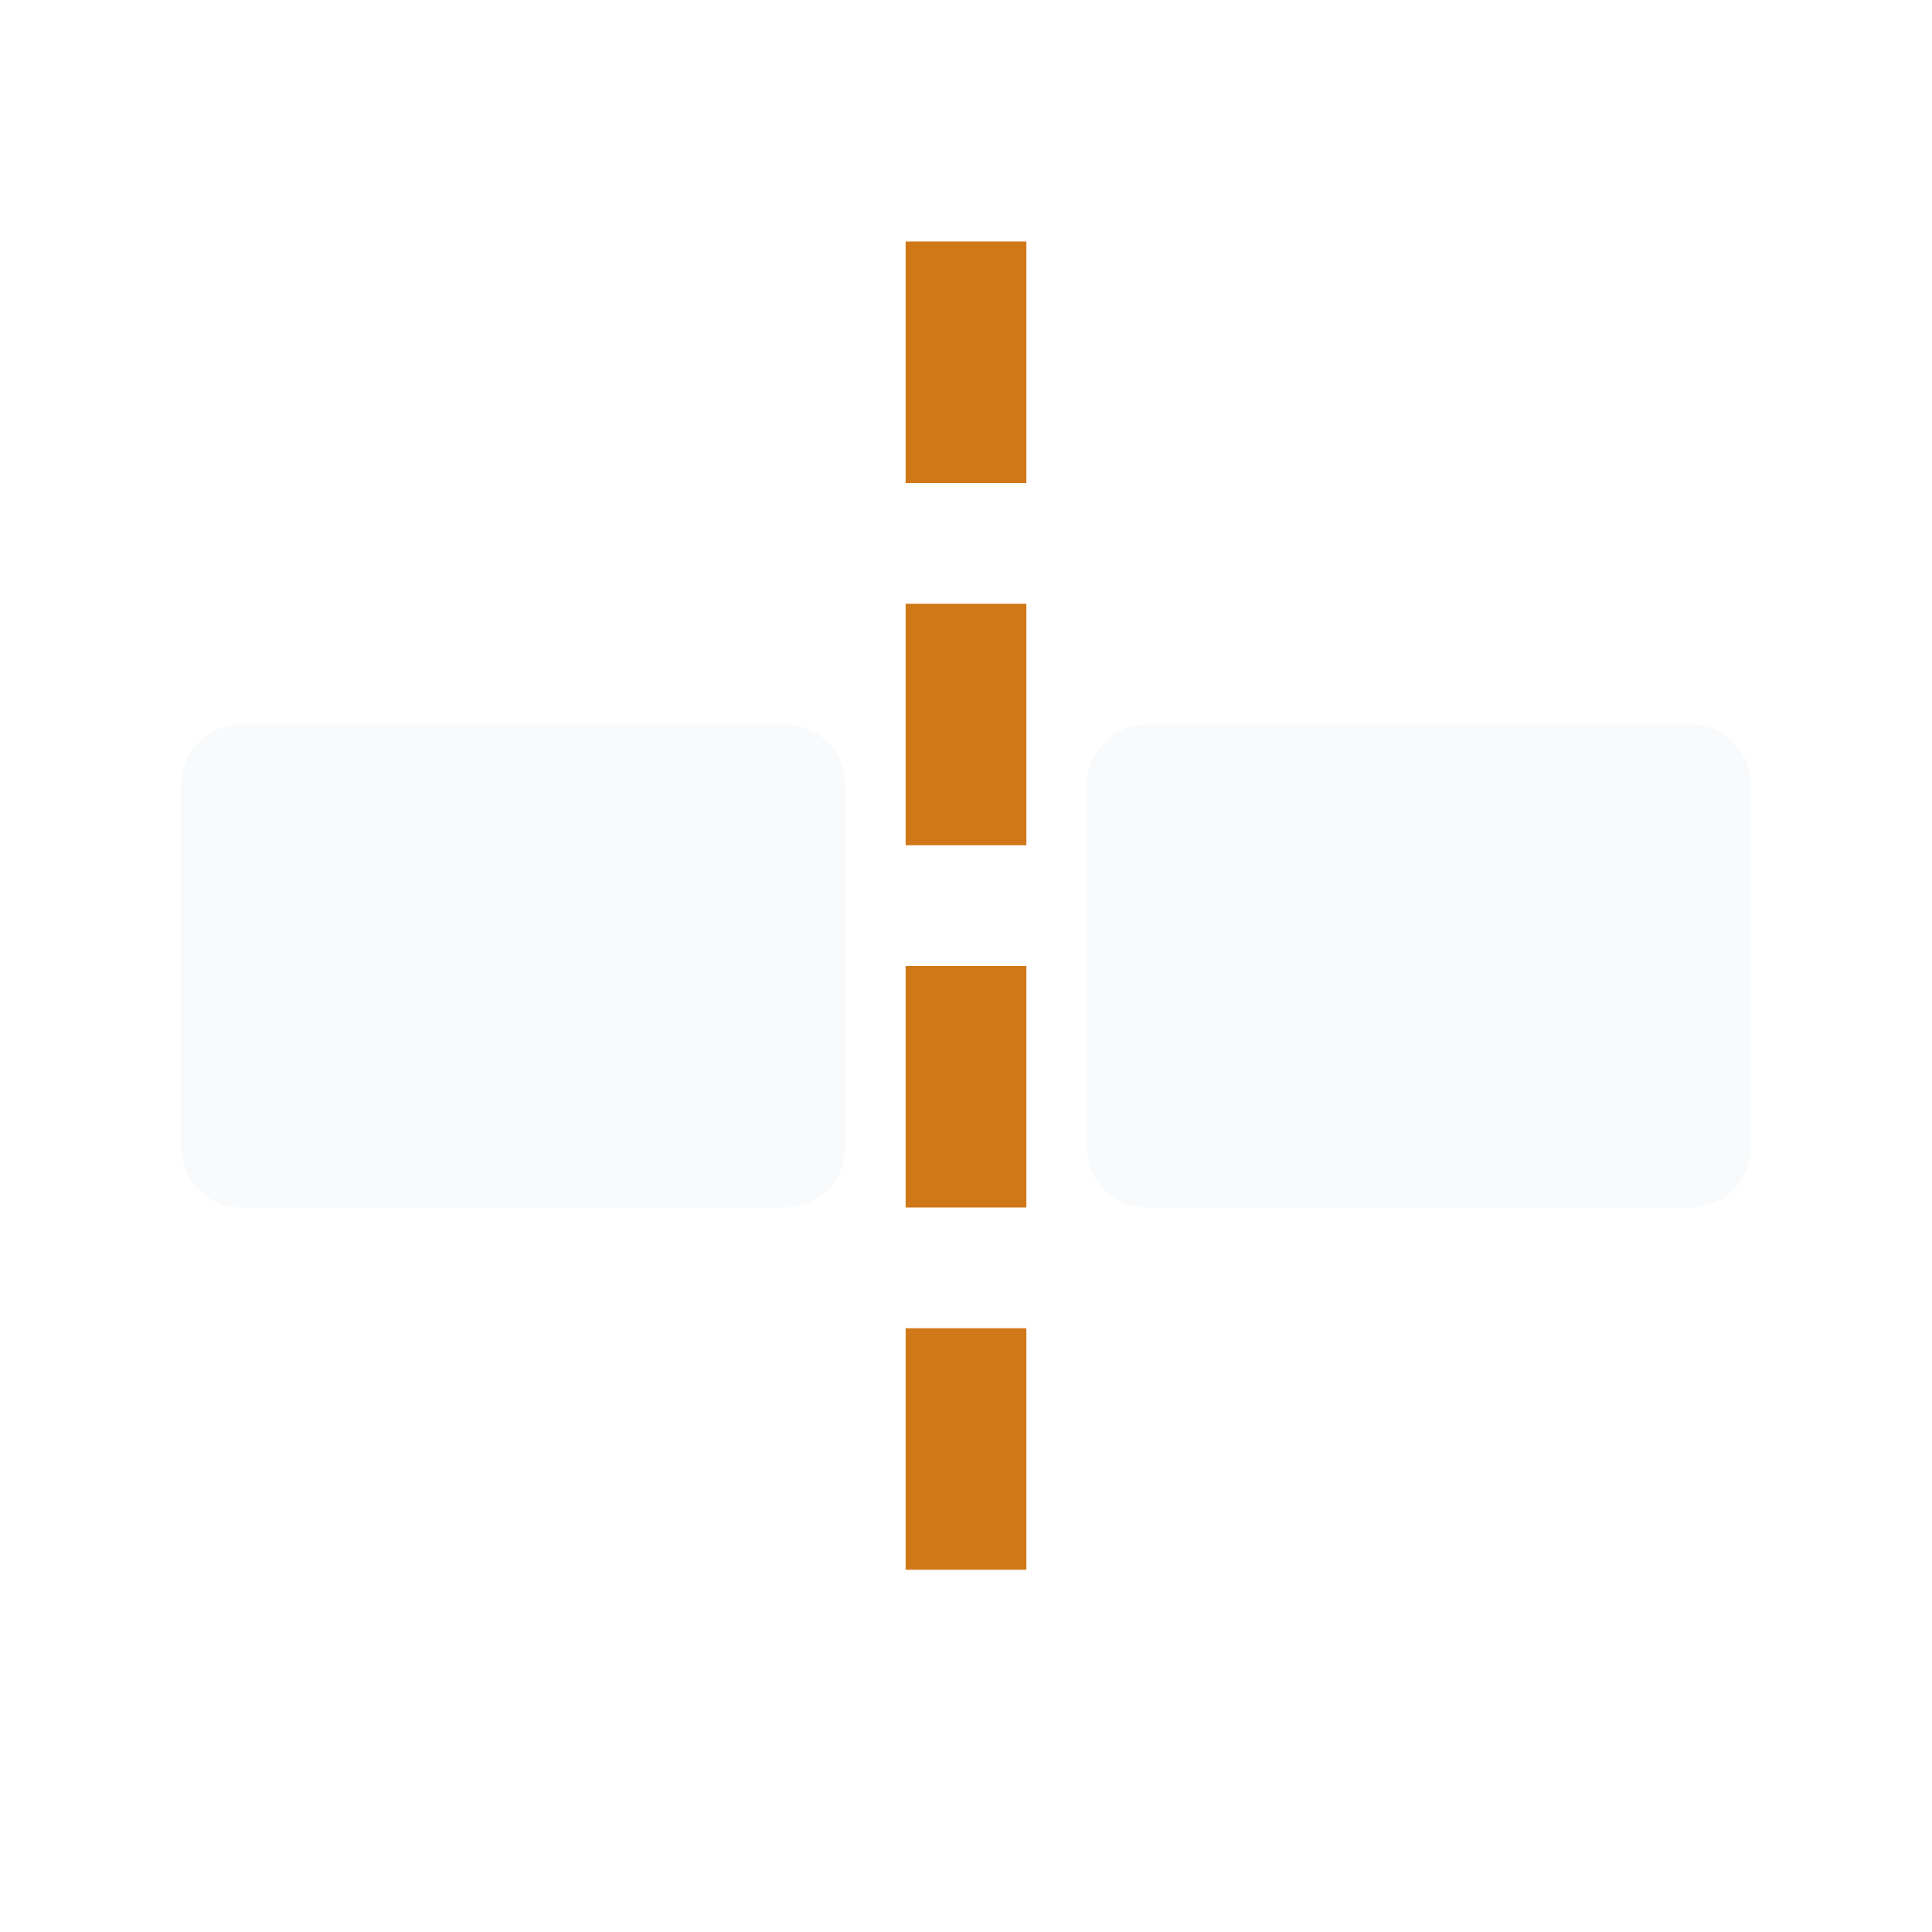
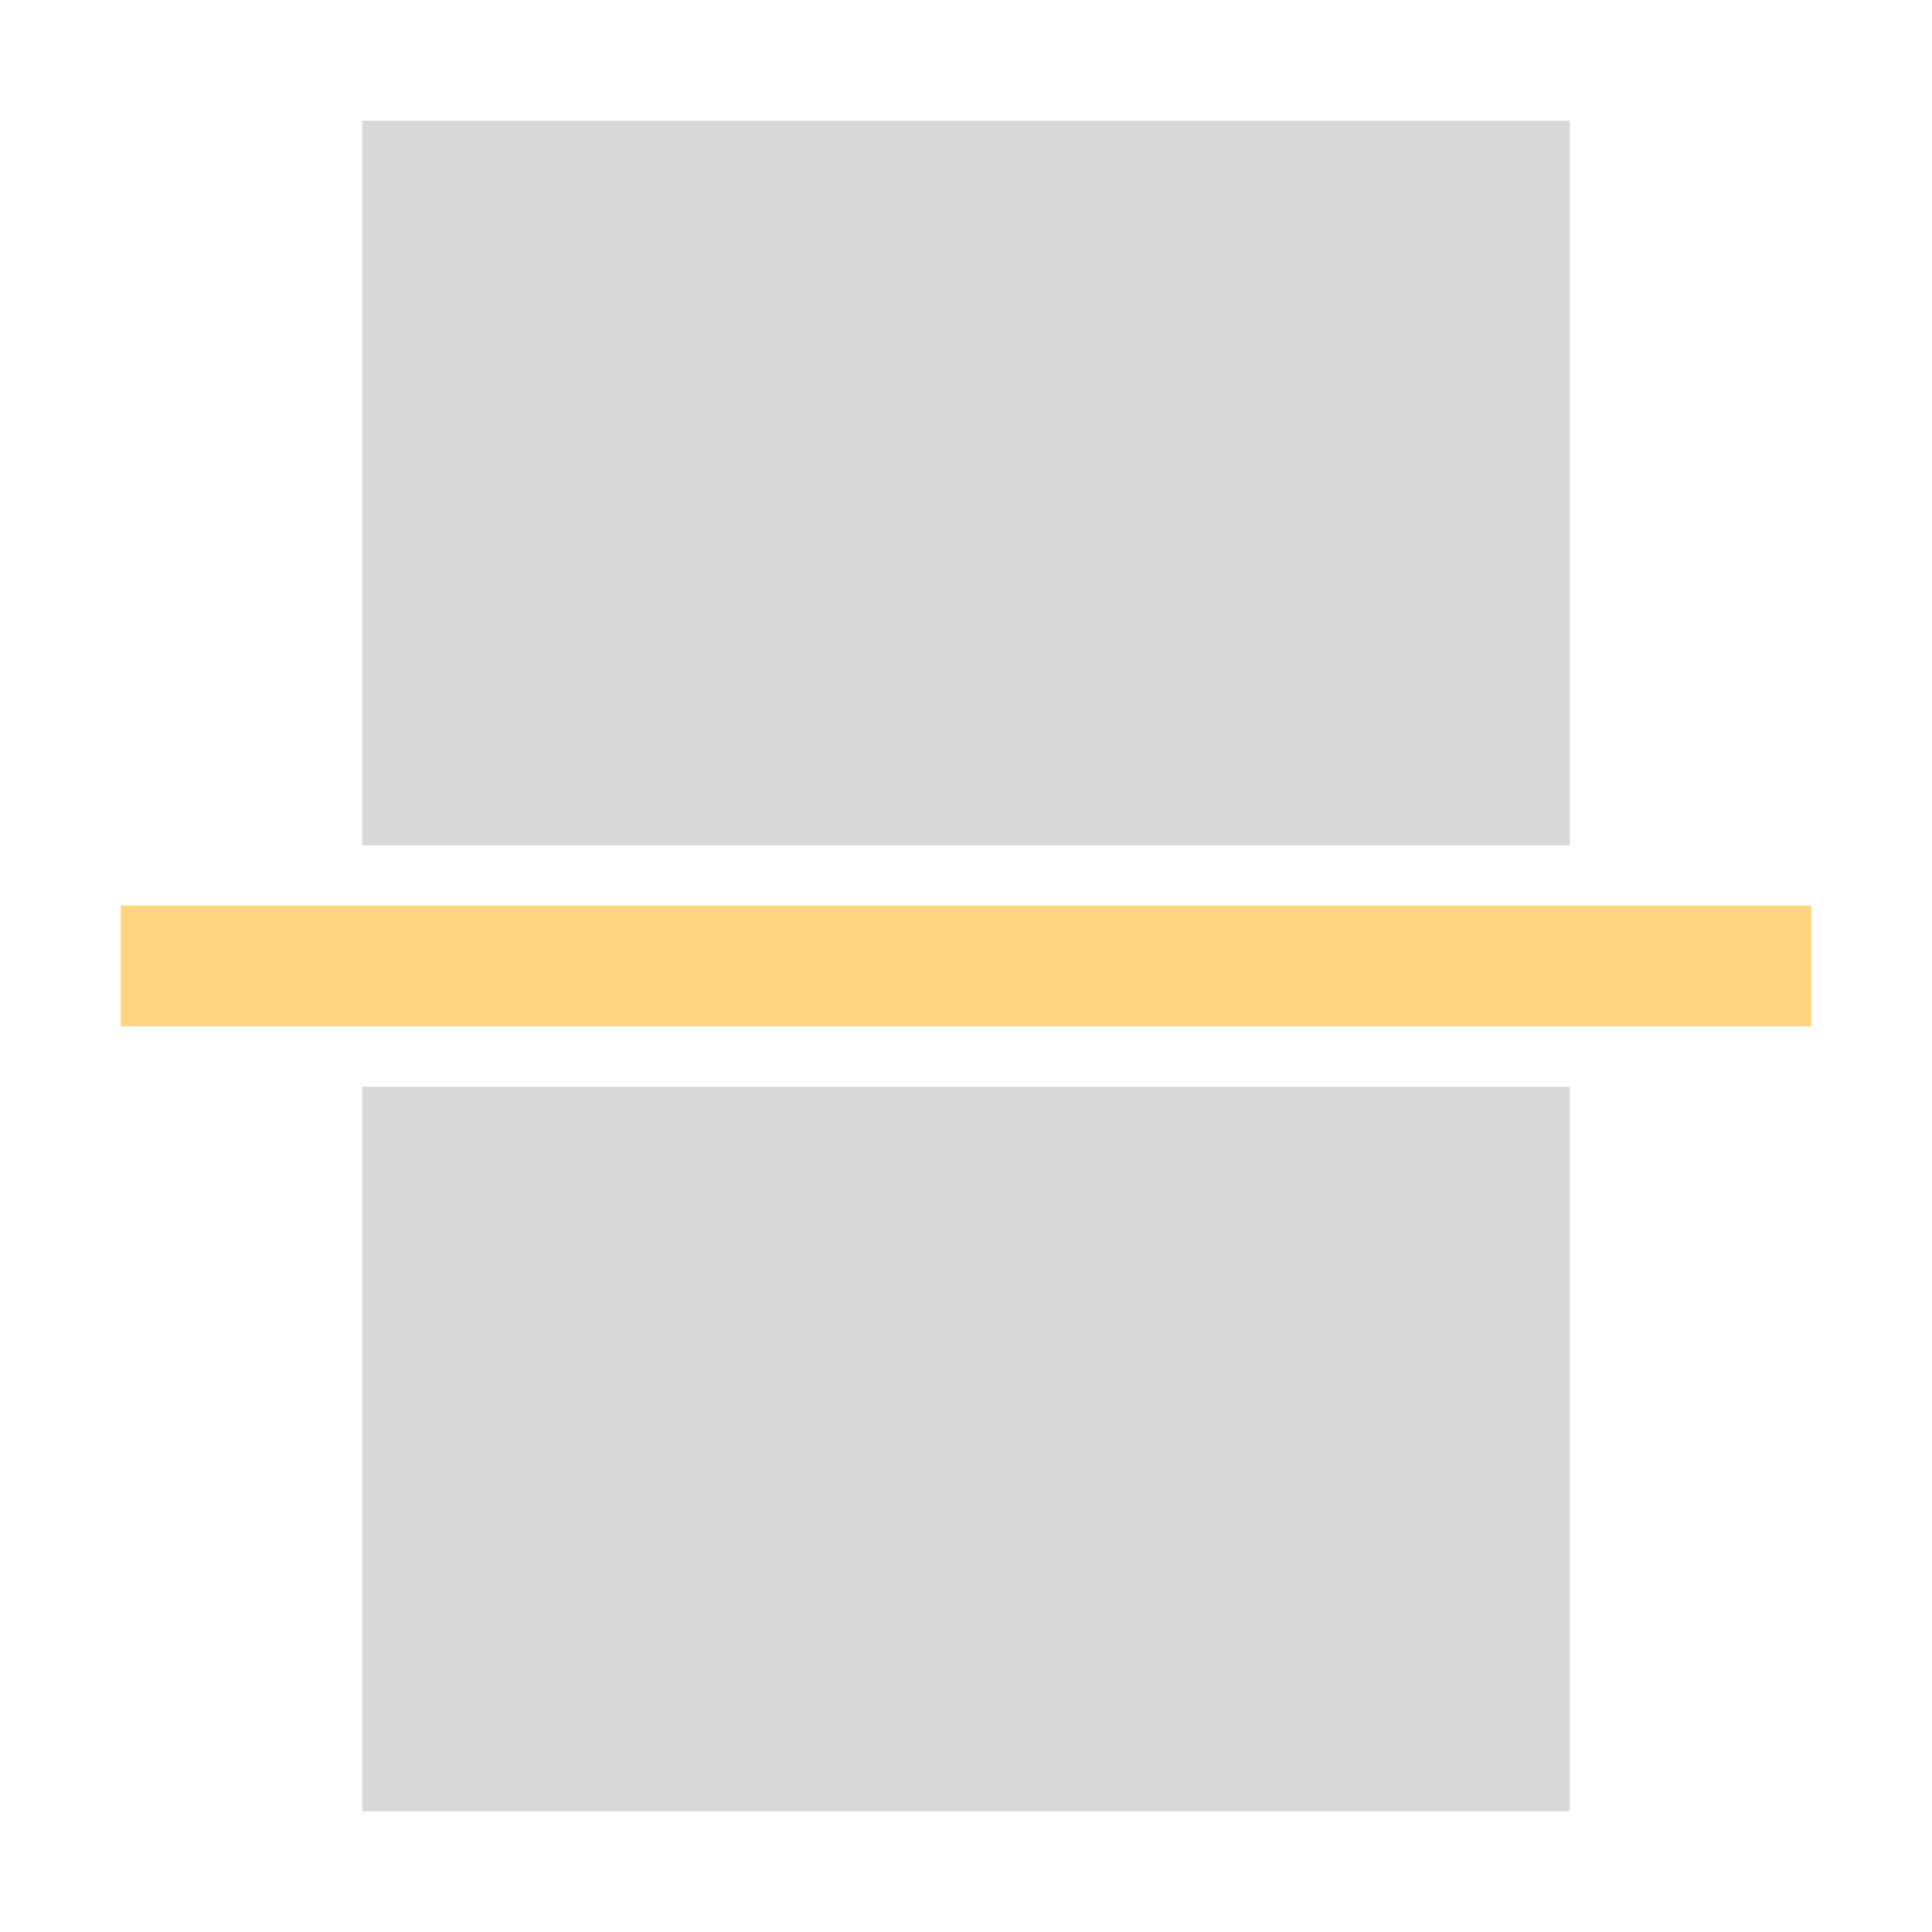
- <svg xmlns="http://www.w3.org/2000/svg" viewBox="0 0 64 64">
-   <rect x="6" y="24" width="22" height="16" rx="2" fill="#F8FAFC" />
-   <rect x="36" y="24" width="22" height="16" rx="2" fill="#F8FAFC" />
-   <line x1="32" y1="8" x2="32" y2="56" stroke="#D07818" stroke-width="4" stroke-dasharray="8 4" />
+ <svg xmlns="http://www.w3.org/2000/svg" viewBox="0 0 32 32">
+   <rect x="6.5" y="2.5" width="19" height="11" fill="#D9D9D9" stroke="#D9D9D9" stroke-width="1" />
+   <rect x="2" y="15" width="28" height="2" fill="#FFD580" />
+   <rect x="6.5" y="18.5" width="19" height="11" fill="#D9D9D9" stroke="#D9D9D9" stroke-width="1" />
</svg>
